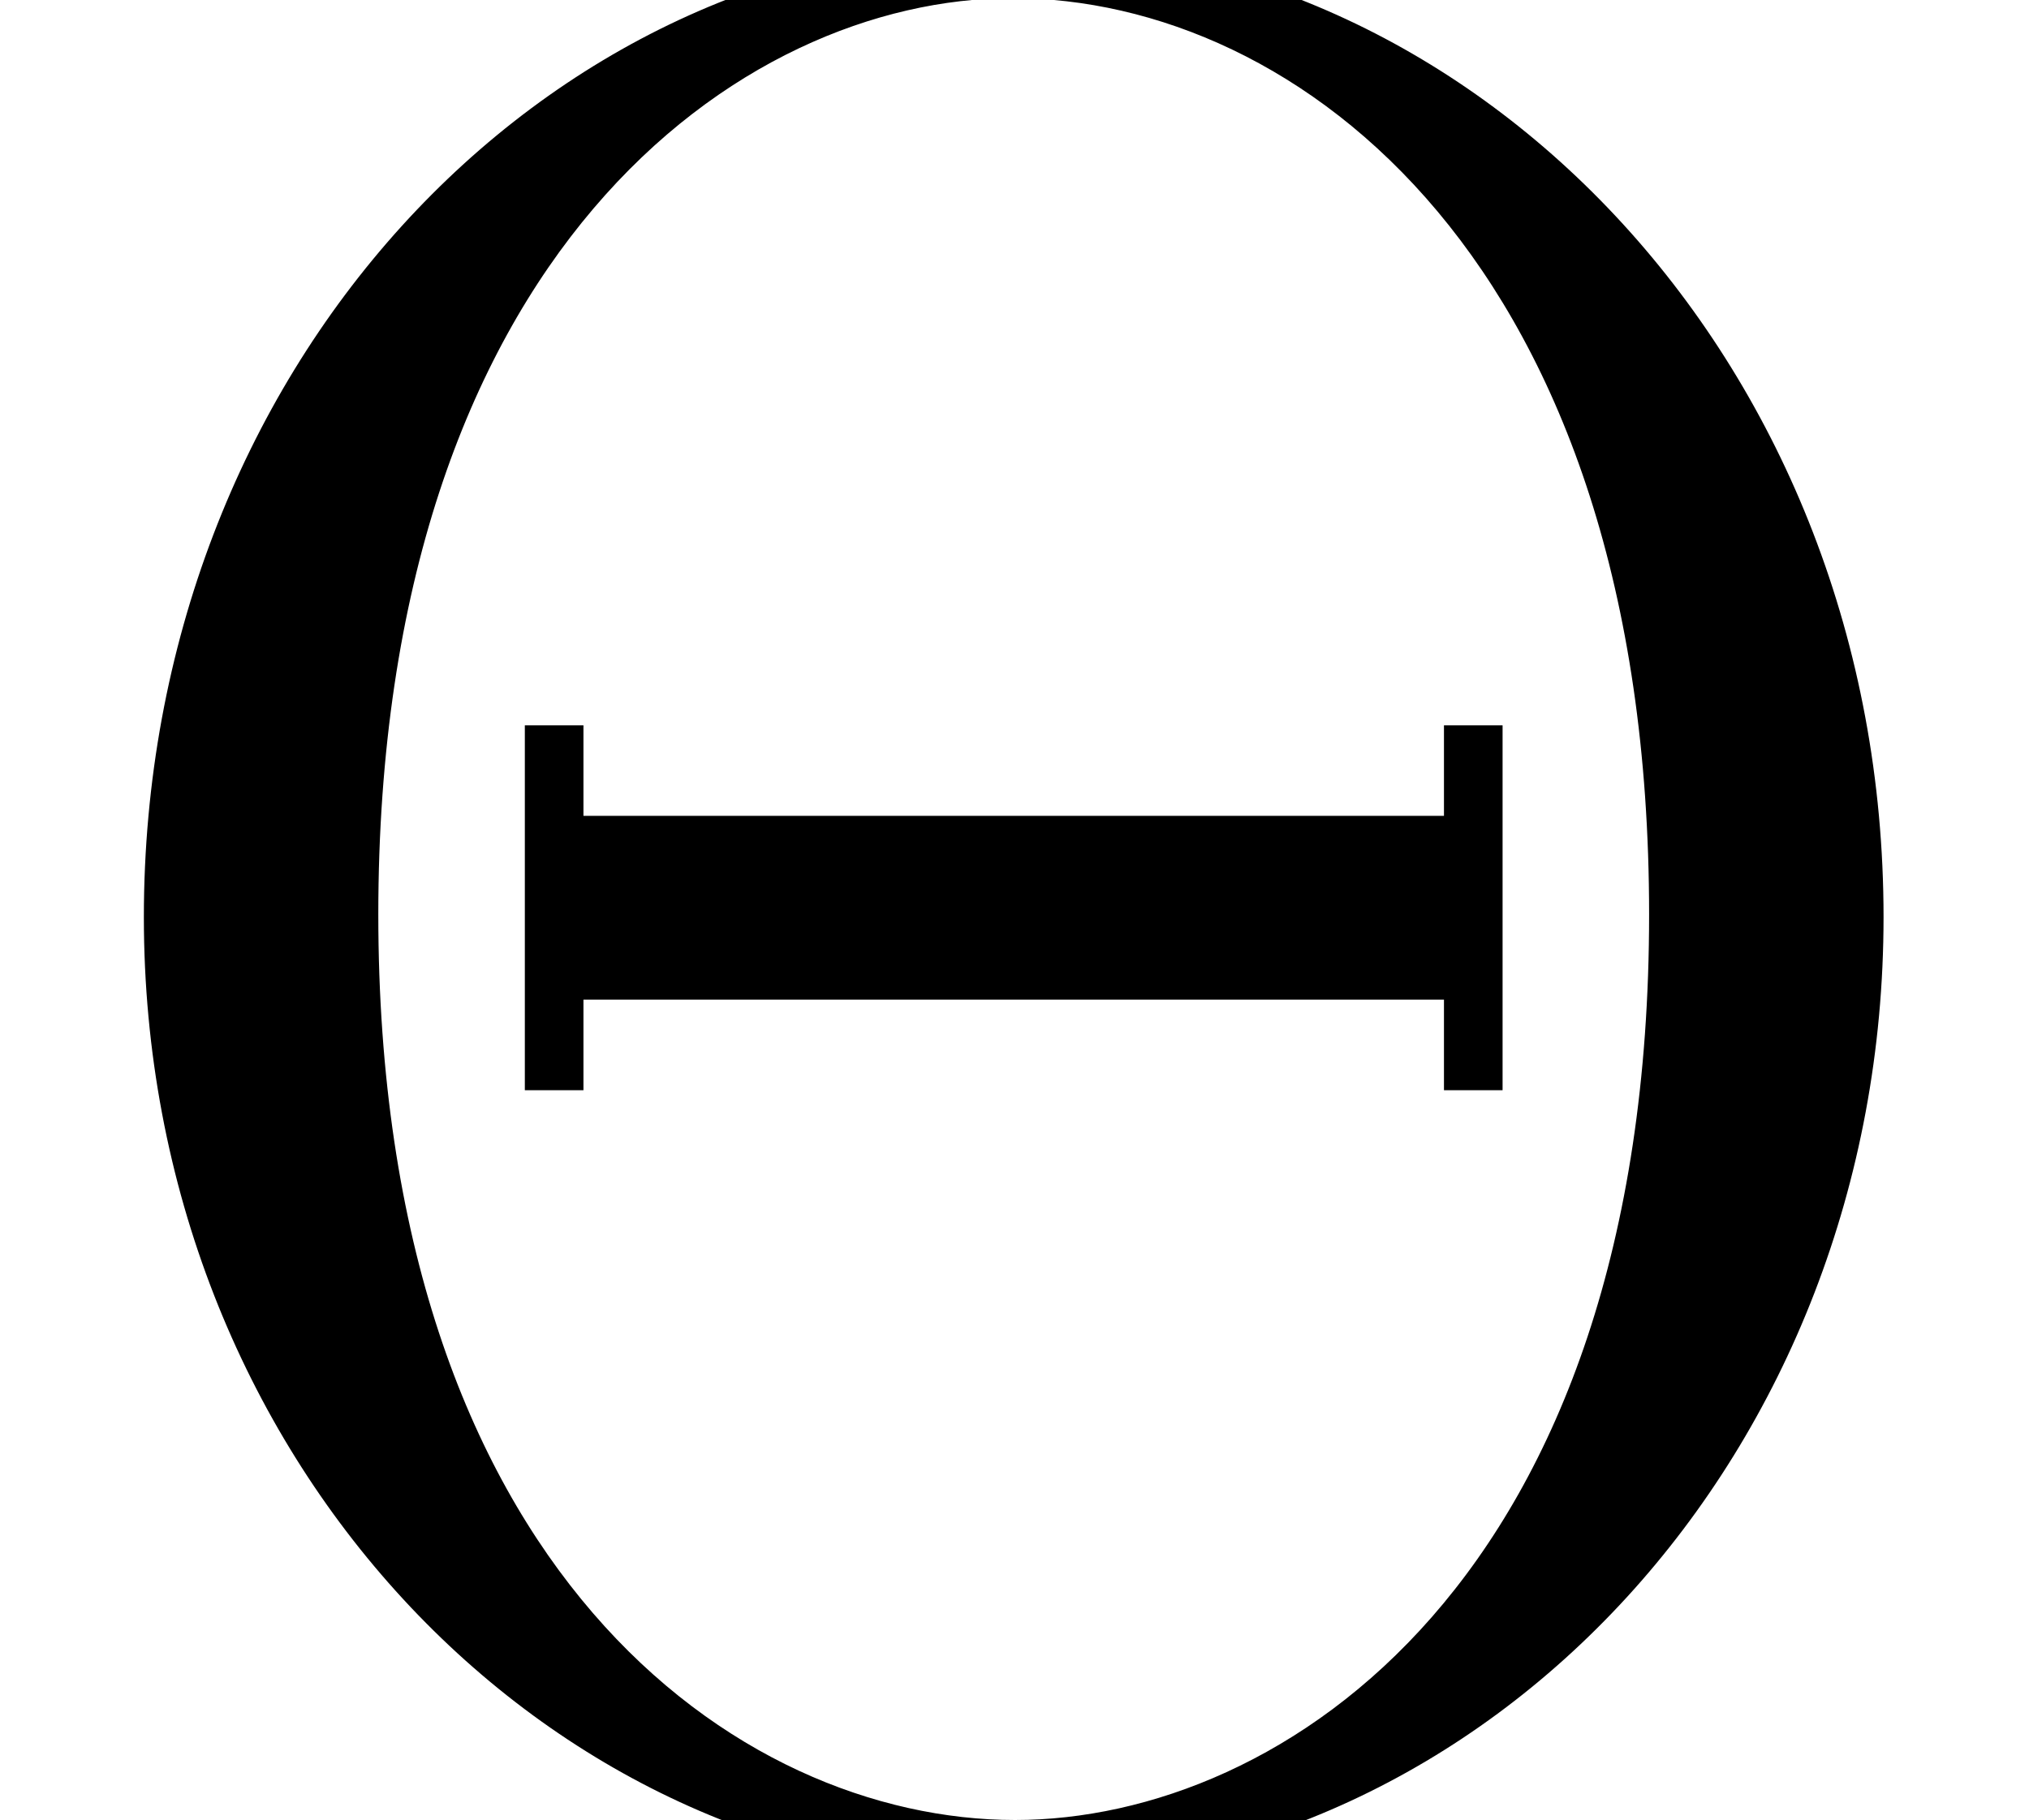
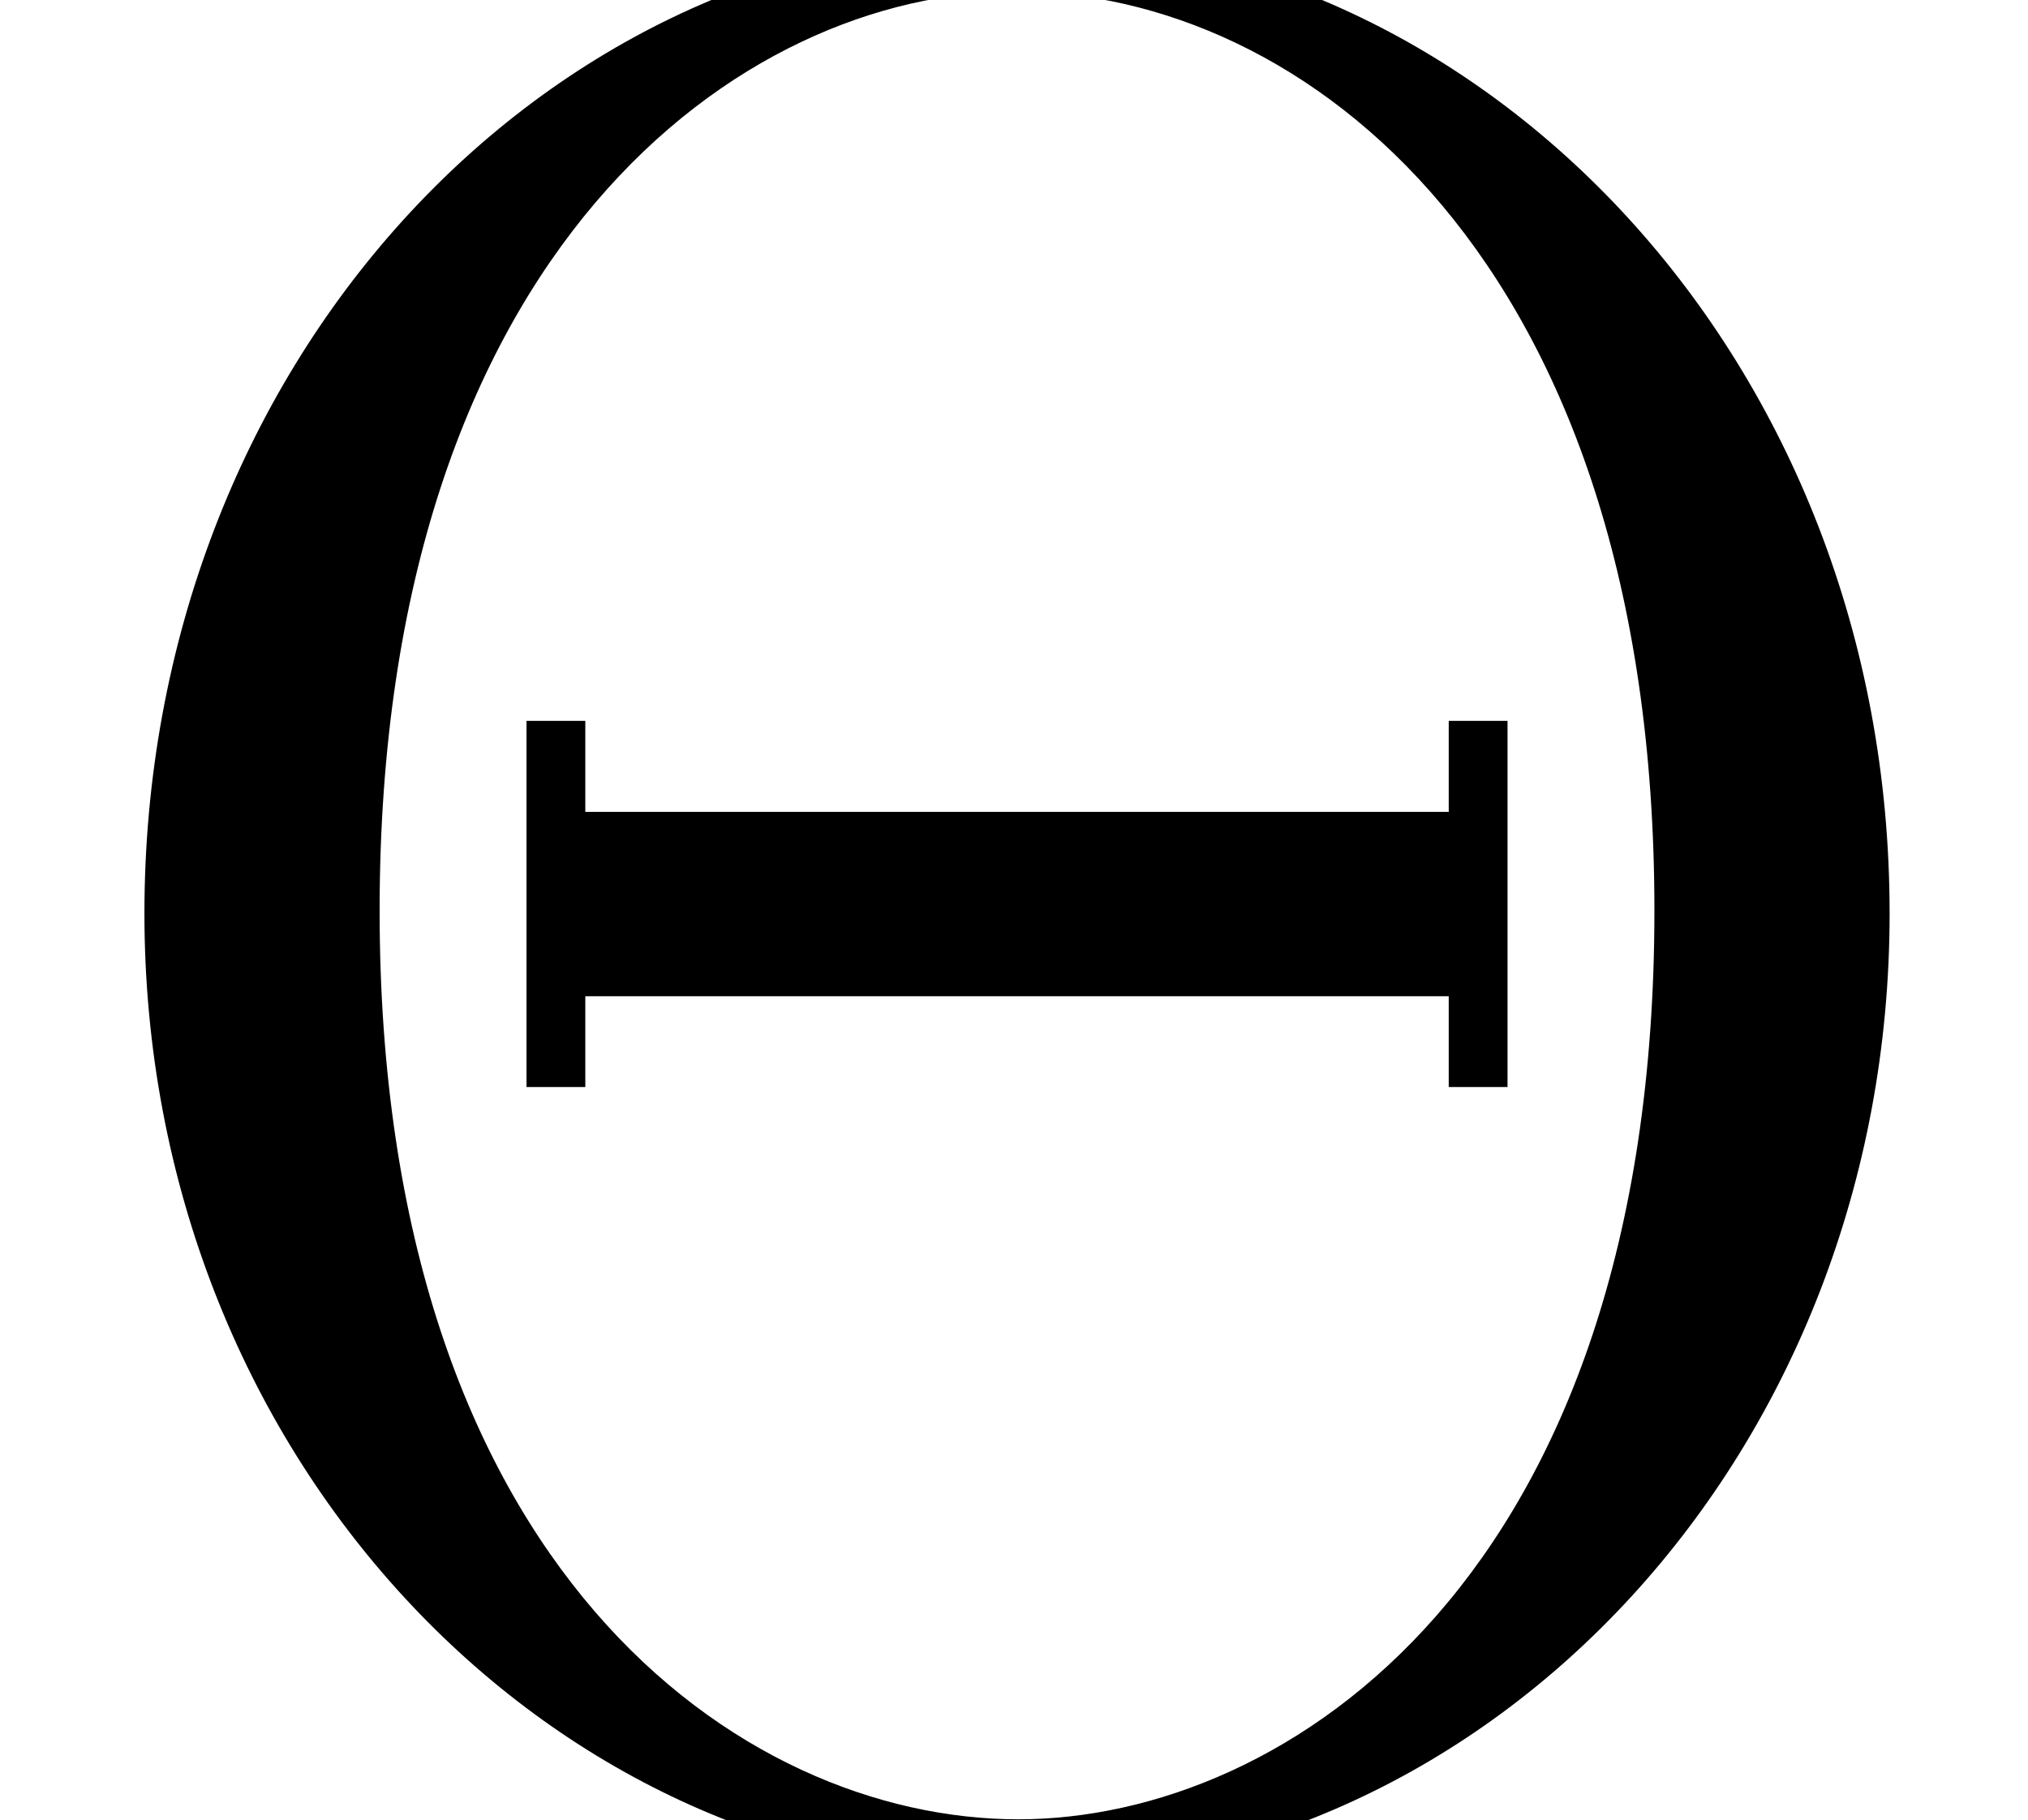
- <svg xmlns="http://www.w3.org/2000/svg" xmlns:xlink="http://www.w3.org/1999/xlink" height="8.169pt" version="1.1" viewBox="0 -8.169 9.105 8.169" width="9.105pt">
+ <svg xmlns="http://www.w3.org/2000/svg" xmlns:xlink="http://www.w3.org/1999/xlink" height="8.139pt" version="1.1" viewBox="0 -8.139 9.071 8.139" width="9.071pt">
  <defs>
-     <path d="M8.484 -4.068C8.484 -6.552 6.66 -8.448 4.572 -8.448C2.436 -8.448 0.648 -6.528 0.648 -4.068C0.648 -1.632 2.46 0.252 4.56 0.252C6.708 0.252 8.484 -1.656 8.484 -4.068ZM4.572 0C3.324 0 1.704 -1.128 1.704 -4.08C1.704 -7.056 3.336 -8.208 4.56 -8.208C5.844 -8.208 7.428 -7.02 7.428 -4.08C7.428 -1.08 5.772 0 4.572 0ZM6.768 -4.932H6.504V-4.524H2.628V-4.932H2.364V-3.288H2.628V-3.696H6.504V-3.288H6.768V-4.932Z" id="g0-2" />
+     <path d="M8.452 -4.053C8.452 -6.528 6.635 -8.416 4.555 -8.416C2.427 -8.416 0.646 -6.504 0.646 -4.053C0.646 -1.626 2.451 0.251 4.543 0.251C6.683 0.251 8.452 -1.65 8.452 -4.053ZM4.555 0C3.312 0 1.698 -1.124 1.698 -4.065C1.698 -7.03 3.324 -8.177 4.543 -8.177C5.822 -8.177 7.4 -6.994 7.4 -4.065C7.4 -1.076 5.75 0 4.555 0ZM6.743 -4.914H6.48V-4.507H2.618V-4.914H2.355V-3.276H2.618V-3.682H6.48V-3.276H6.743V-4.914Z" id="g0-2" />
  </defs>
-   <g id="page1" transform="matrix(0.996264 0 0 0.996264 0 0)">
+   <g id="page1">
    <use x="0" xlink:href="#g0-2" y="0" />
  </g>
</svg>
